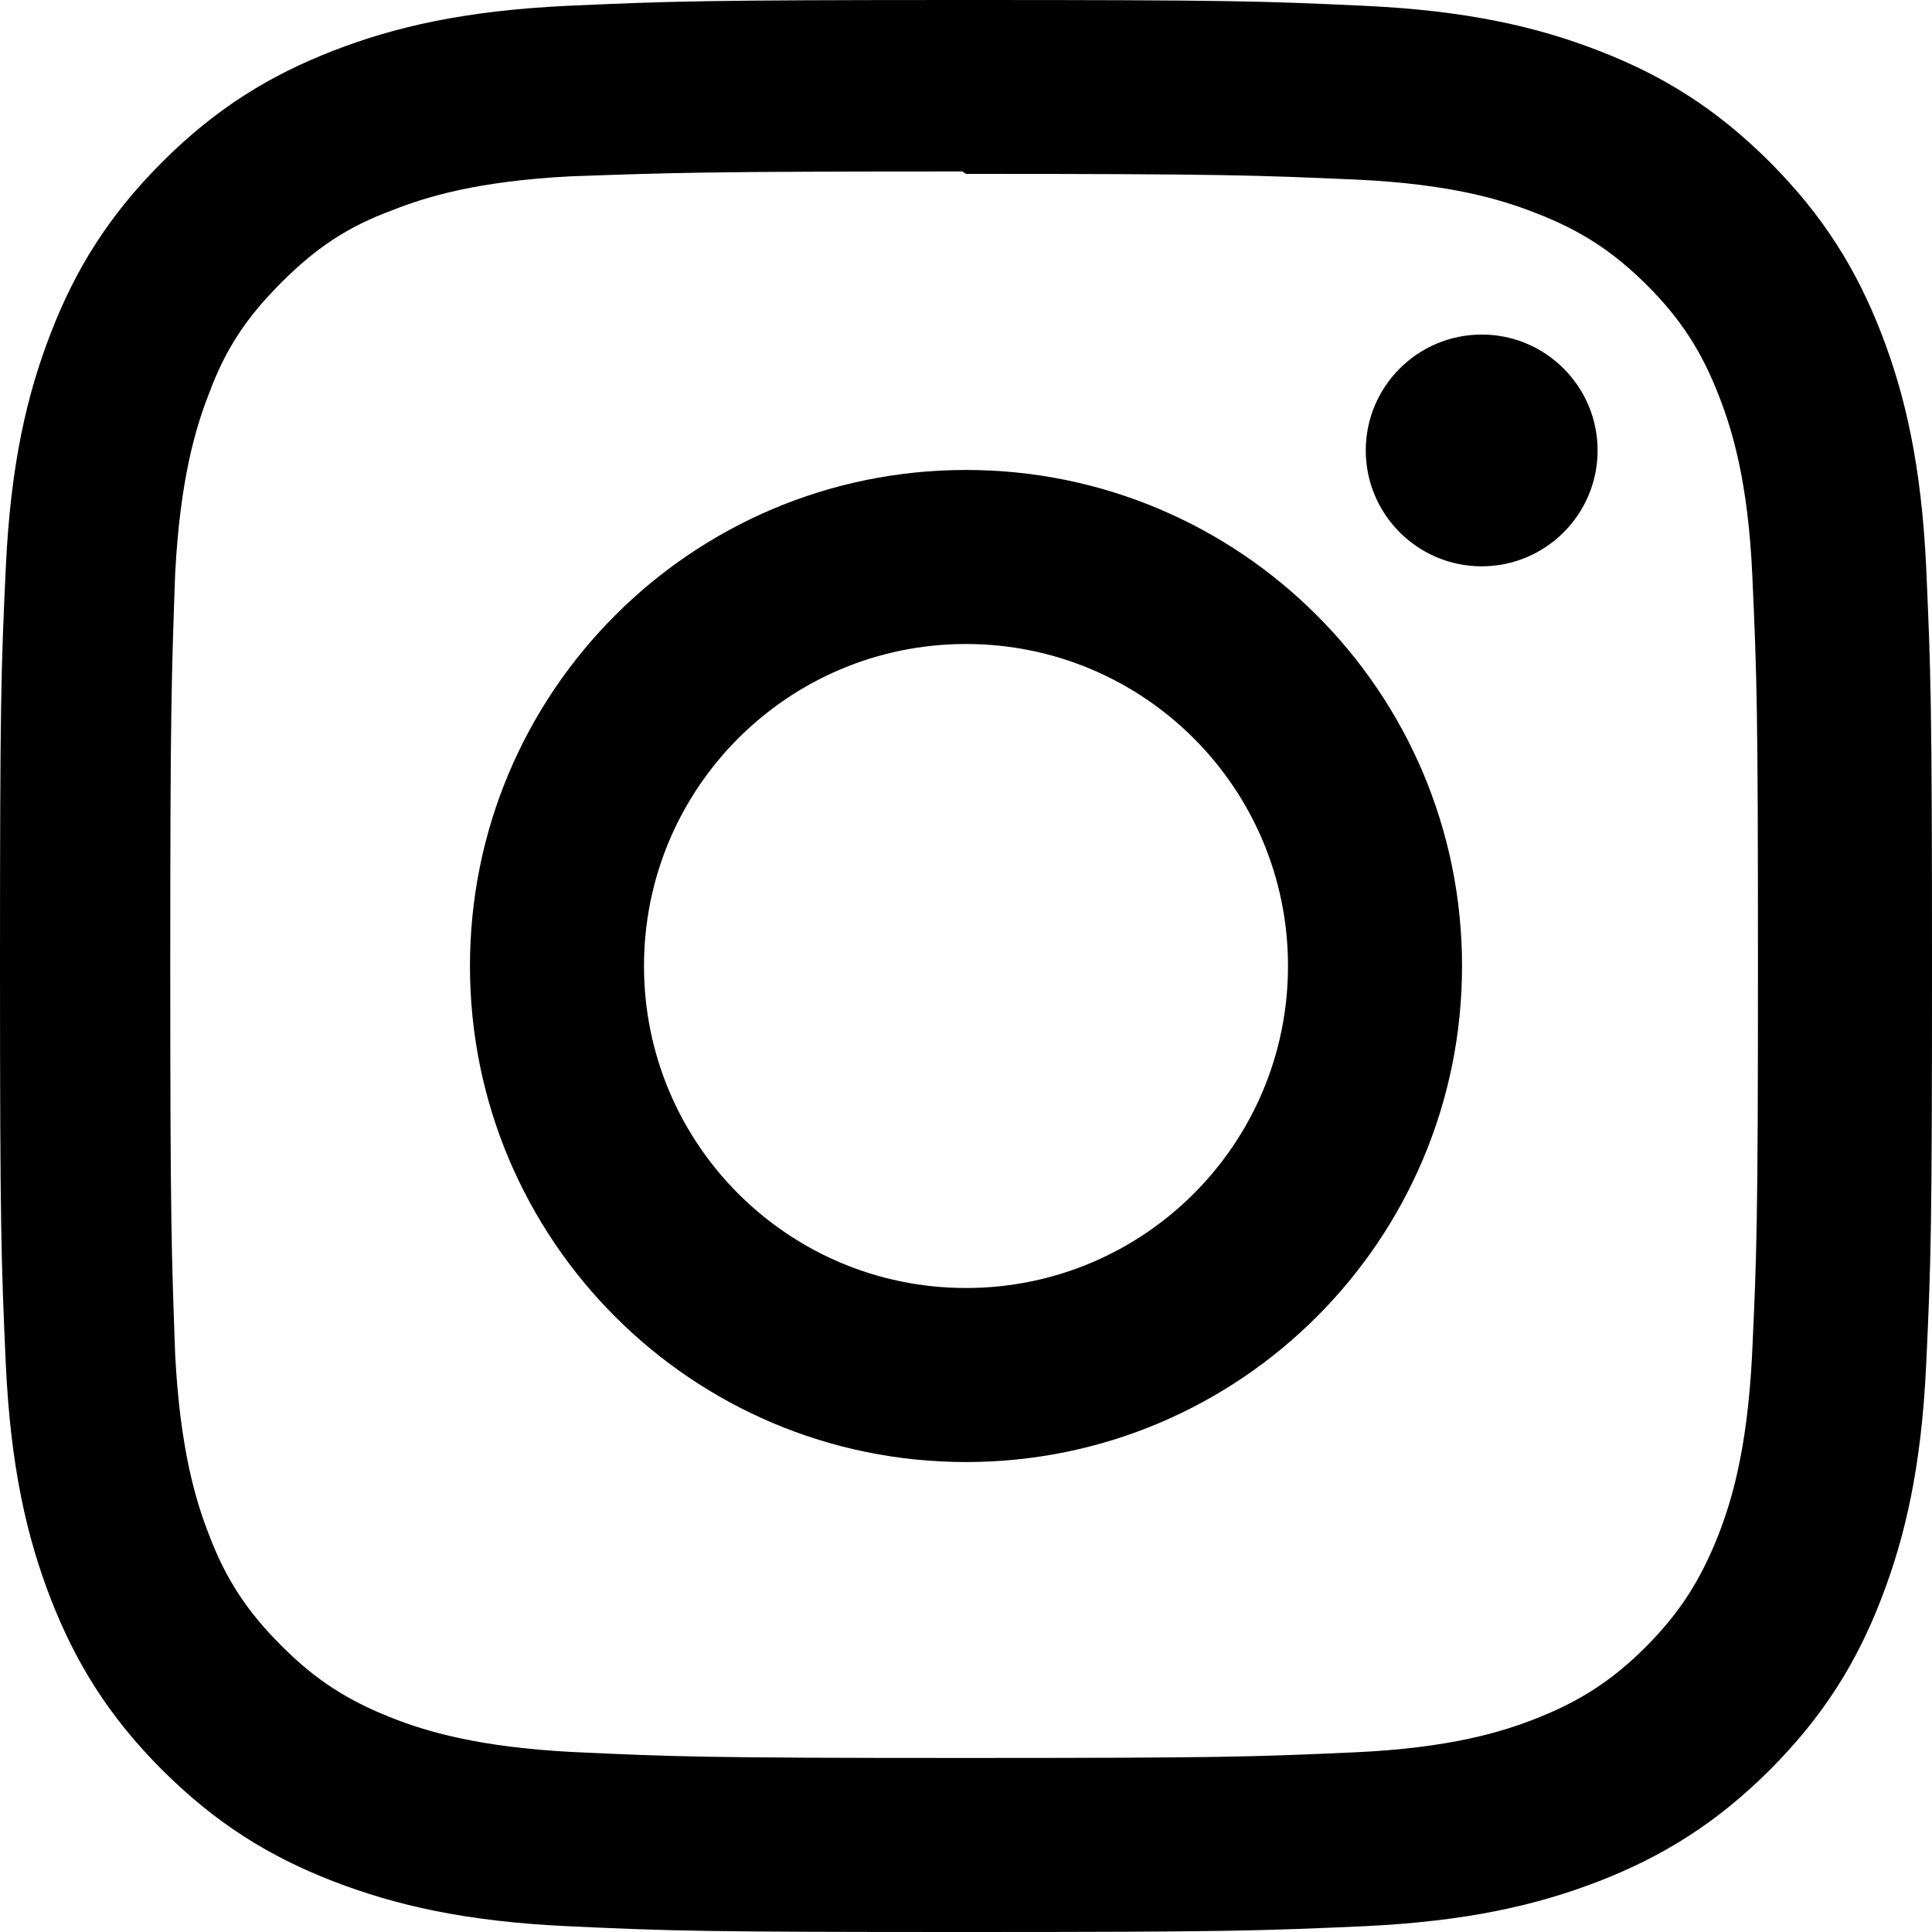
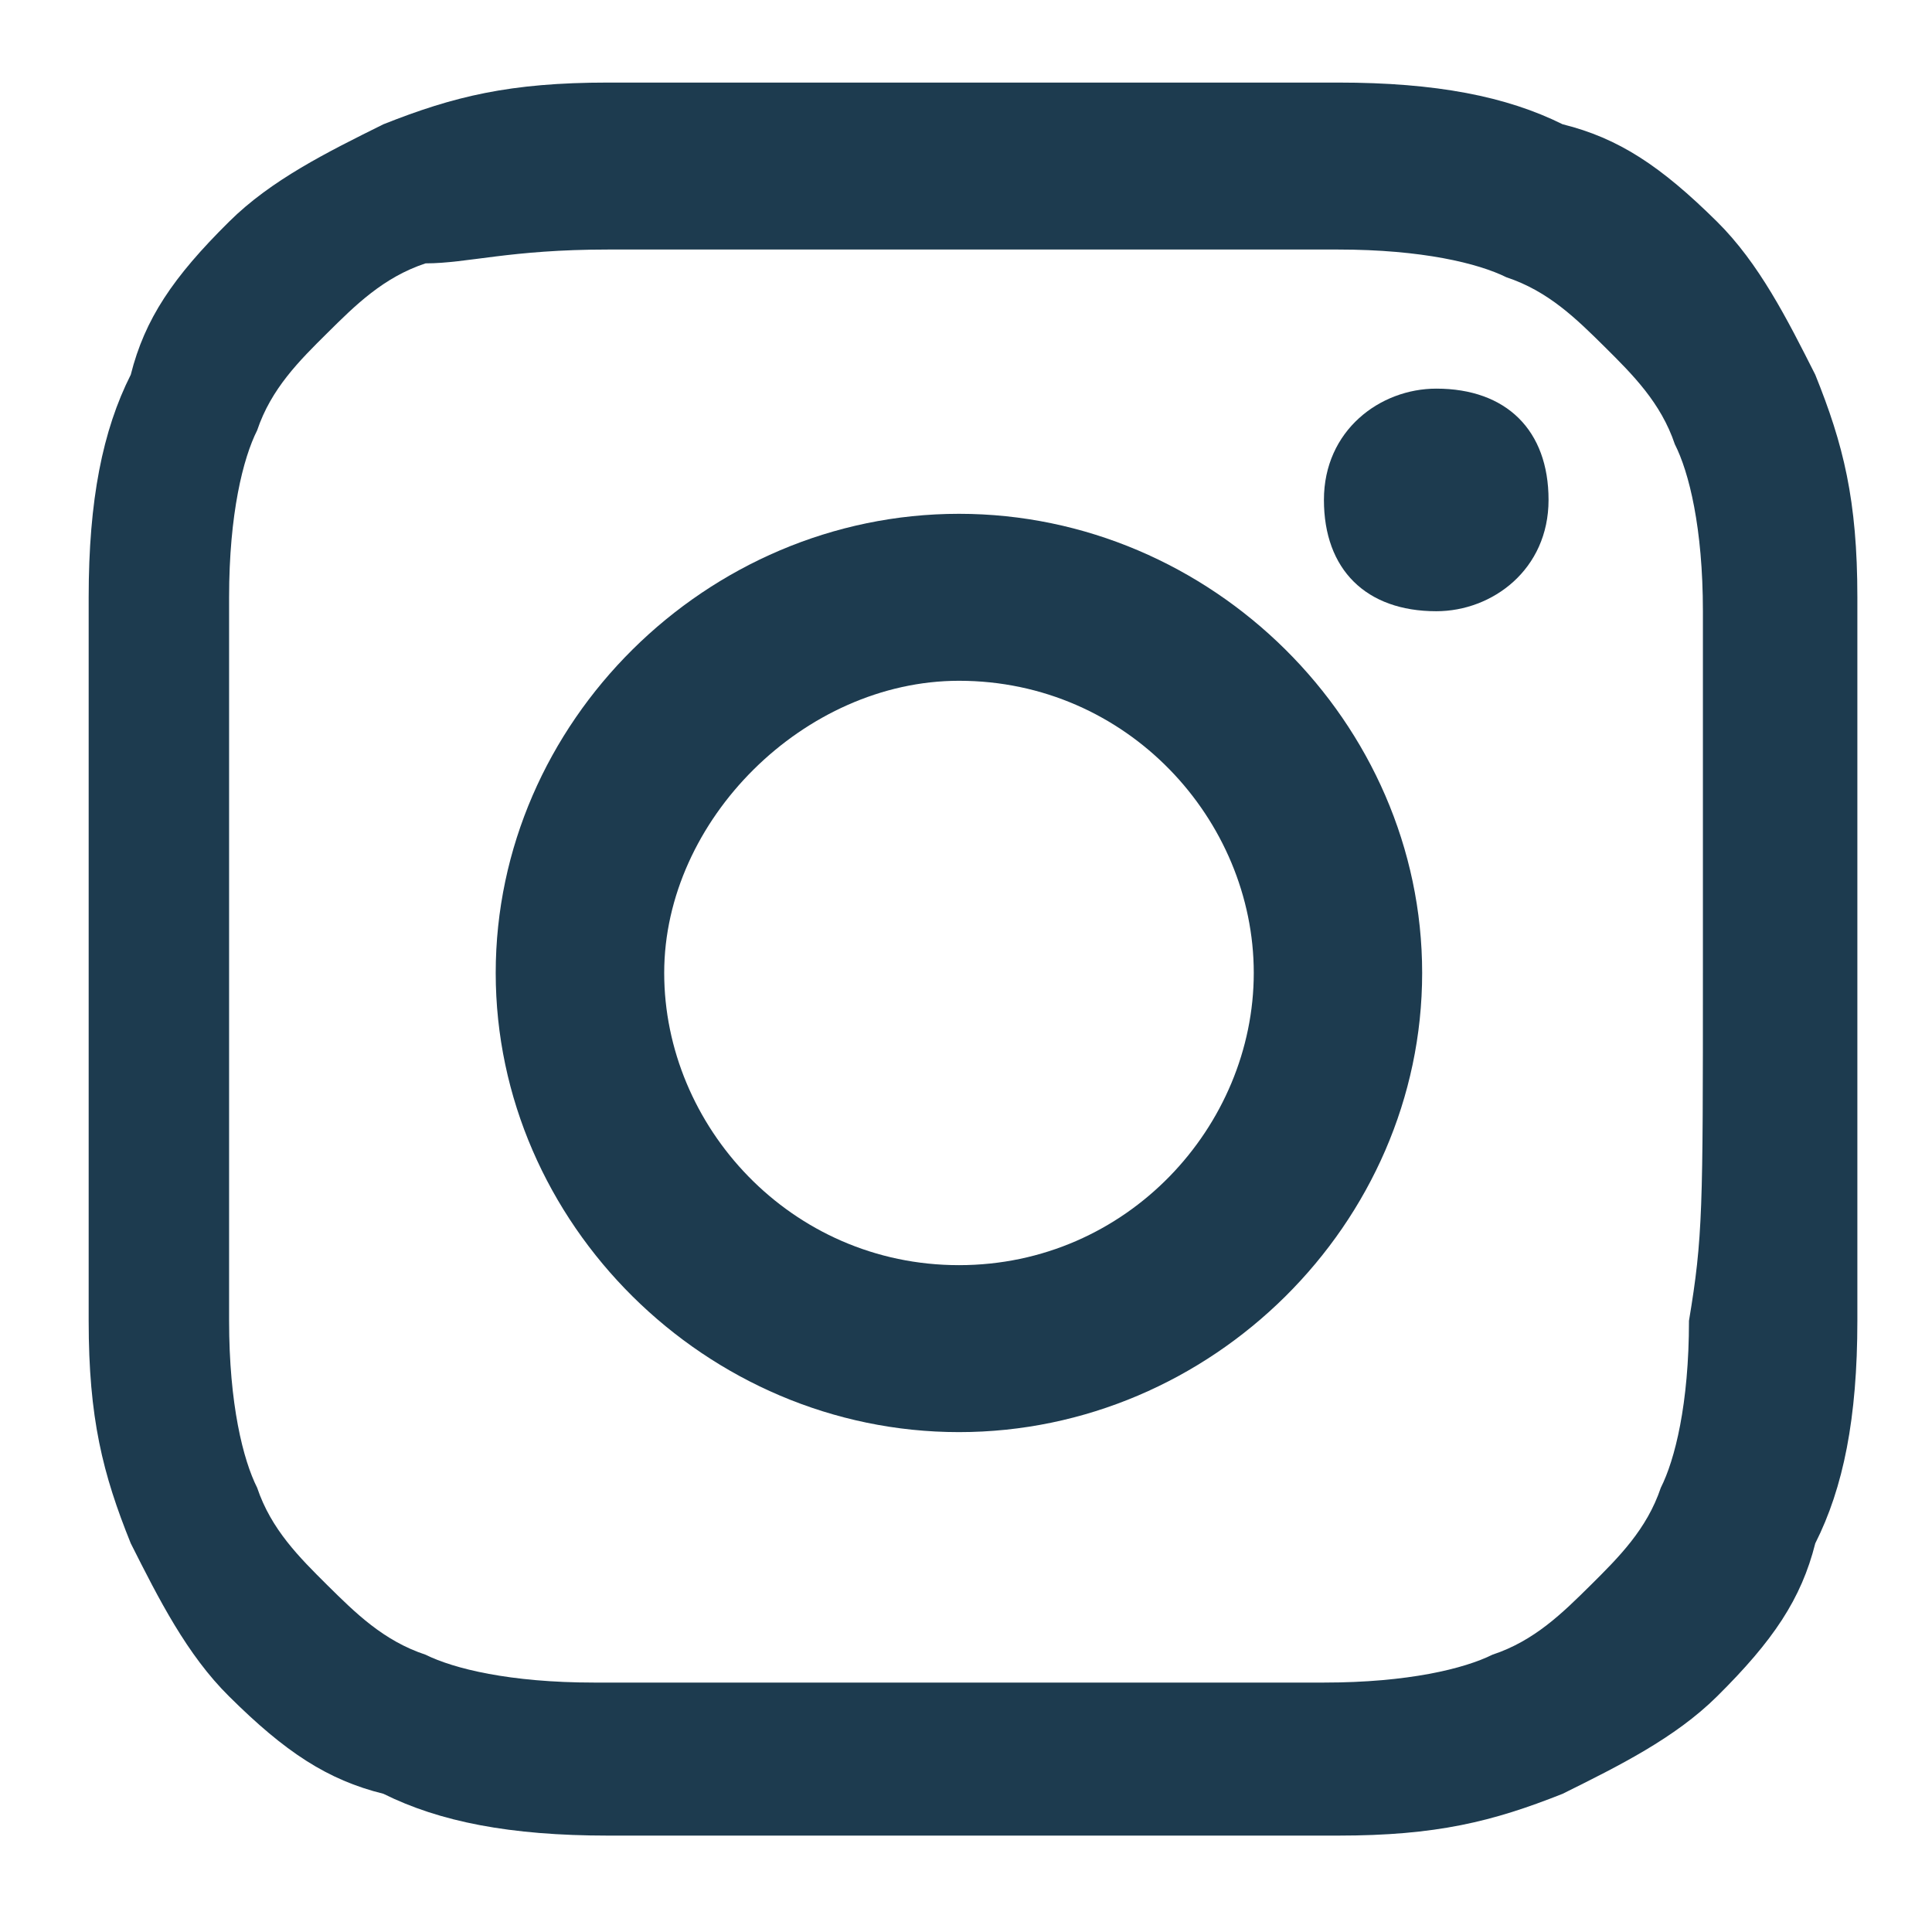
- <svg xmlns="http://www.w3.org/2000/svg" role="img" viewBox="0 0 24 24">
-   <path d="M12 0C8.74 0 8.333.015 7.053.072 5.775.132 4.905.333 4.14.63c-.789.306-1.459.717-2.126 1.384S.935 3.35.63 4.14C.333 4.905.131 5.775.072 7.053.012 8.333 0 8.74 0 12s.015 3.667.072 4.947c.06 1.277.261 2.148.558 2.913.306.788.717 1.459 1.384 2.126.667.666 1.336 1.079 2.126 1.384.766.296 1.636.499 2.913.558C8.333 23.988 8.74 24 12 24s3.667-.015 4.947-.072c1.277-.06 2.148-.262 2.913-.558.788-.306 1.459-.718 2.126-1.384.666-.667 1.079-1.335 1.384-2.126.296-.765.499-1.636.558-2.913.06-1.28.072-1.687.072-4.947s-.015-3.667-.072-4.947c-.06-1.277-.262-2.149-.558-2.913-.306-.789-.718-1.459-1.384-2.126C21.319 1.347 20.651.935 19.86.63c-.765-.297-1.636-.499-2.913-.558C15.667.012 15.26 0 12 0zm0 2.16c3.203 0 3.585.016 4.85.071 1.17.055 1.805.249 2.227.415.562.217.96.477 1.382.896.419.42.679.819.896 1.381.164.422.36 1.057.413 2.227.057 1.266.07 1.646.07 4.85s-.015 3.585-.074 4.85c-.061 1.17-.256 1.805-.421 2.227-.224.562-.479.96-.899 1.382-.419.419-.824.679-1.38.896-.42.164-1.065.36-2.235.413-1.274.057-1.649.07-4.859.07-3.211 0-3.586-.015-4.859-.074-1.171-.061-1.816-.256-2.236-.421-.569-.224-.96-.479-1.379-.899-.421-.419-.69-.824-.9-1.38-.165-.42-.359-1.065-.42-2.235-.045-1.26-.061-1.649-.061-4.844 0-3.196.016-3.586.061-4.861.061-1.17.255-1.814.42-2.234.21-.57.479-.96.9-1.381.419-.419.81-.689 1.379-.898.42-.166 1.051-.361 2.221-.421 1.275-.045 1.65-.06 4.859-.06l.045.03zm0 3.678c-3.405 0-6.162 2.76-6.162 6.162 0 3.405 2.76 6.162 6.162 6.162 3.405 0 6.162-2.76 6.162-6.162 0-3.405-2.76-6.162-6.162-6.162zM12 16c-2.21 0-4-1.79-4-4s1.79-4 4-4 4 1.79 4 4-1.79 4-4 4zm7.846-10.405c0 .795-.646 1.44-1.44 1.44-.795 0-1.44-.646-1.44-1.44 0-.794.646-1.439 1.44-1.439.793-.001 1.44.645 1.44 1.439z" />
+ <svg xmlns="http://www.w3.org/2000/svg" width="19" height="19" viewBox="0 0 19 19" fill="none">
+   <path d="M14.125 3.822C13.572 3.822 13.02 4.232 13.02 4.916C13.02 5.601 13.434 6.011 14.125 6.011C14.677 6.011 15.229 5.601 15.229 4.916C15.229 4.232 14.815 3.822 14.125 3.822Z" fill="#1D3B4F" />
+   <path d="M18.266 5.874C18.266 4.916 18.128 4.369 17.852 3.685C17.576 3.138 17.3 2.59 16.886 2.18C16.333 1.633 15.919 1.359 15.367 1.222C14.815 0.948 14.125 0.812 13.158 0.812C12.192 0.812 11.916 0.812 9.569 0.812C7.222 0.812 6.808 0.812 5.98 0.812C5.013 0.812 4.461 0.948 3.771 1.222C3.219 1.496 2.667 1.769 2.253 2.18C1.7 2.727 1.424 3.138 1.286 3.685C1.01 4.232 0.872 4.916 0.872 5.874C0.872 6.832 0.872 7.106 0.872 9.432C0.872 11.758 0.872 12.168 0.872 12.989C0.872 13.947 1.01 14.494 1.286 15.178C1.562 15.726 1.838 16.273 2.253 16.683C2.805 17.231 3.219 17.504 3.771 17.641C4.323 17.915 5.013 18.052 5.98 18.052C6.946 18.052 7.222 18.052 9.569 18.052C11.916 18.052 12.33 18.052 13.158 18.052C14.125 18.052 14.677 17.915 15.367 17.641C15.919 17.367 16.471 17.094 16.886 16.683C17.438 16.136 17.714 15.726 17.852 15.178C18.128 14.631 18.266 13.947 18.266 12.989C18.266 12.031 18.266 11.758 18.266 9.432C18.266 7.106 18.266 6.832 18.266 5.874ZM16.61 12.989C16.61 13.81 16.471 14.357 16.333 14.631C16.195 15.041 15.919 15.315 15.643 15.589C15.367 15.862 15.091 16.136 14.677 16.273C14.401 16.41 13.848 16.547 13.02 16.547C12.054 16.547 11.778 16.547 9.431 16.547C7.084 16.547 6.808 16.547 5.842 16.547C5.013 16.547 4.461 16.41 4.185 16.273C3.771 16.136 3.495 15.862 3.219 15.589C2.943 15.315 2.667 15.041 2.529 14.631C2.391 14.357 2.253 13.81 2.253 12.989C2.253 12.031 2.253 11.758 2.253 9.432C2.253 7.106 2.253 6.832 2.253 5.874C2.253 5.053 2.391 4.506 2.529 4.232C2.667 3.822 2.943 3.548 3.219 3.275C3.495 3.001 3.771 2.727 4.185 2.59C4.599 2.59 5.013 2.454 5.98 2.454C6.946 2.454 7.222 2.454 9.569 2.454C11.916 2.454 12.192 2.454 13.158 2.454C13.987 2.454 14.539 2.59 14.815 2.727C15.229 2.864 15.505 3.138 15.781 3.411C16.057 3.685 16.333 3.959 16.471 4.369C16.61 4.643 16.747 5.19 16.747 6.011C16.747 6.969 16.747 7.242 16.747 9.568C16.747 11.895 16.747 12.168 16.61 12.989Z" fill="#1D3B4F" />
+   <path d="M9.431 5.053C6.946 5.053 4.875 7.106 4.875 9.568C4.875 12.031 6.946 14.084 9.431 14.084C11.916 14.084 13.986 12.031 13.986 9.568C13.986 7.106 11.916 5.053 9.431 5.053ZM9.431 12.442C7.774 12.442 6.532 11.073 6.532 9.568C6.532 8.063 7.912 6.695 9.431 6.695C11.088 6.695 12.33 8.063 12.33 9.568C12.33 11.073 11.088 12.442 9.431 12.442Z" fill="#1D3B4F" />
</svg>
